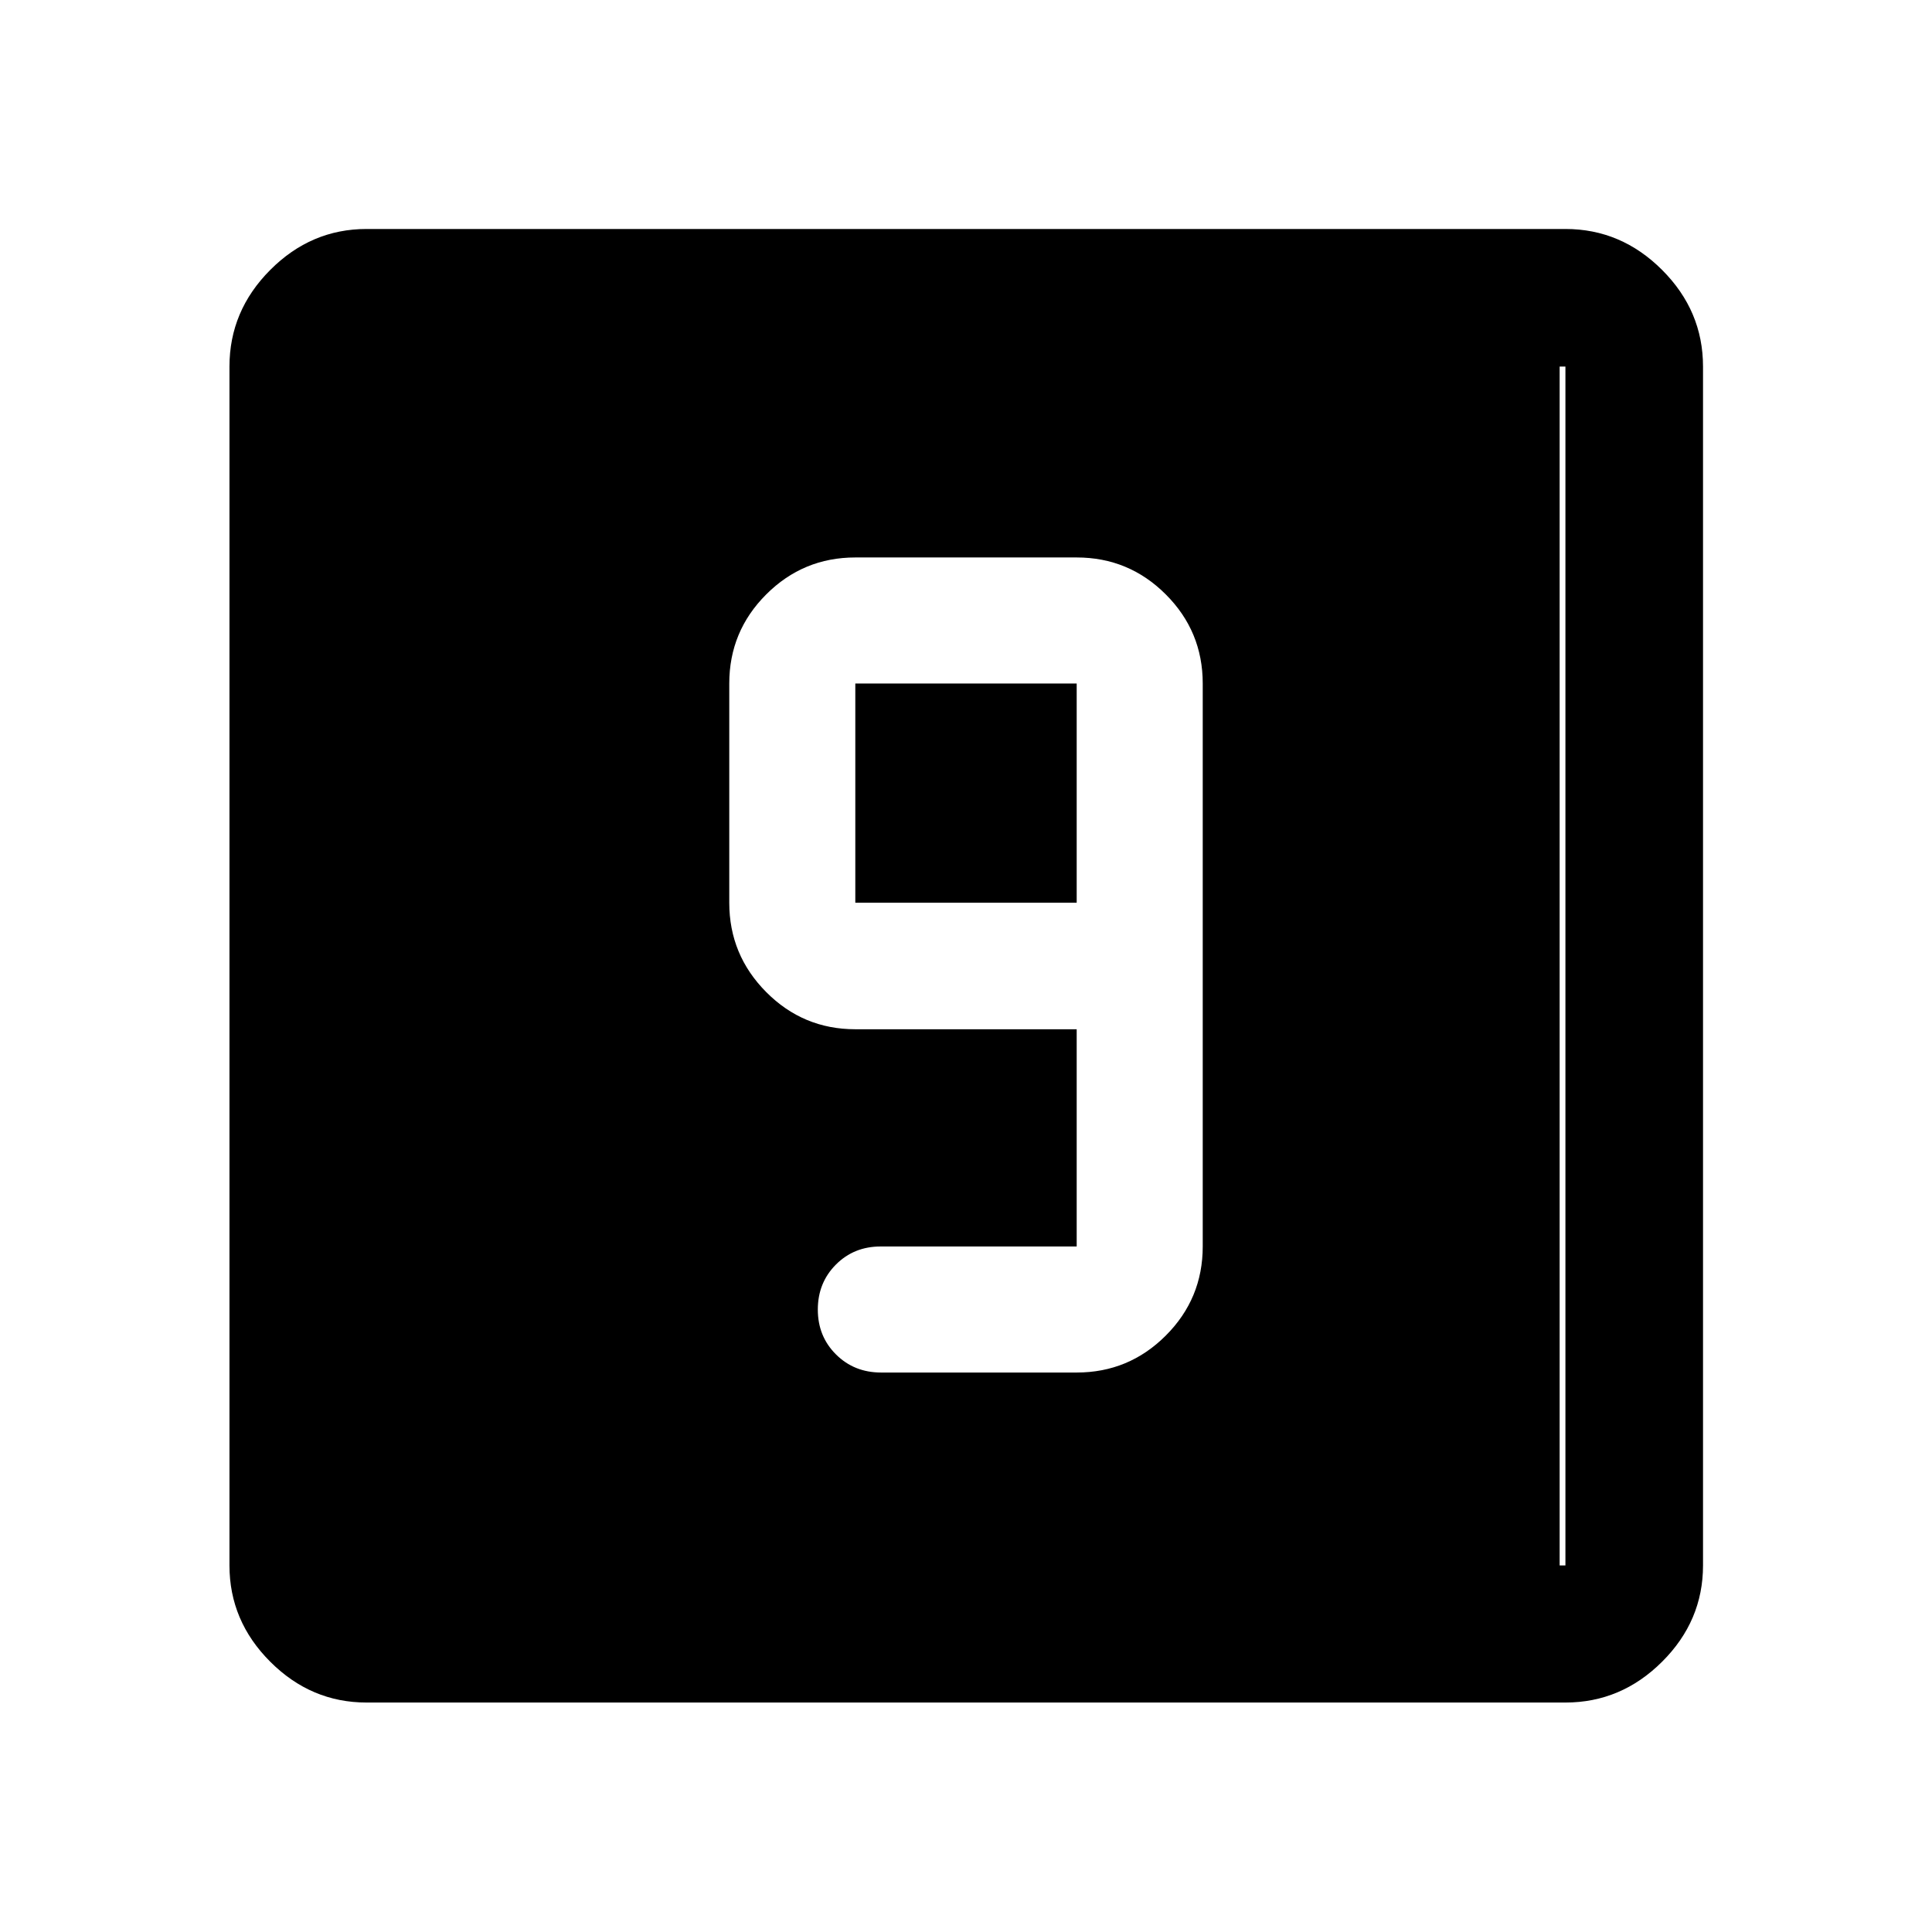
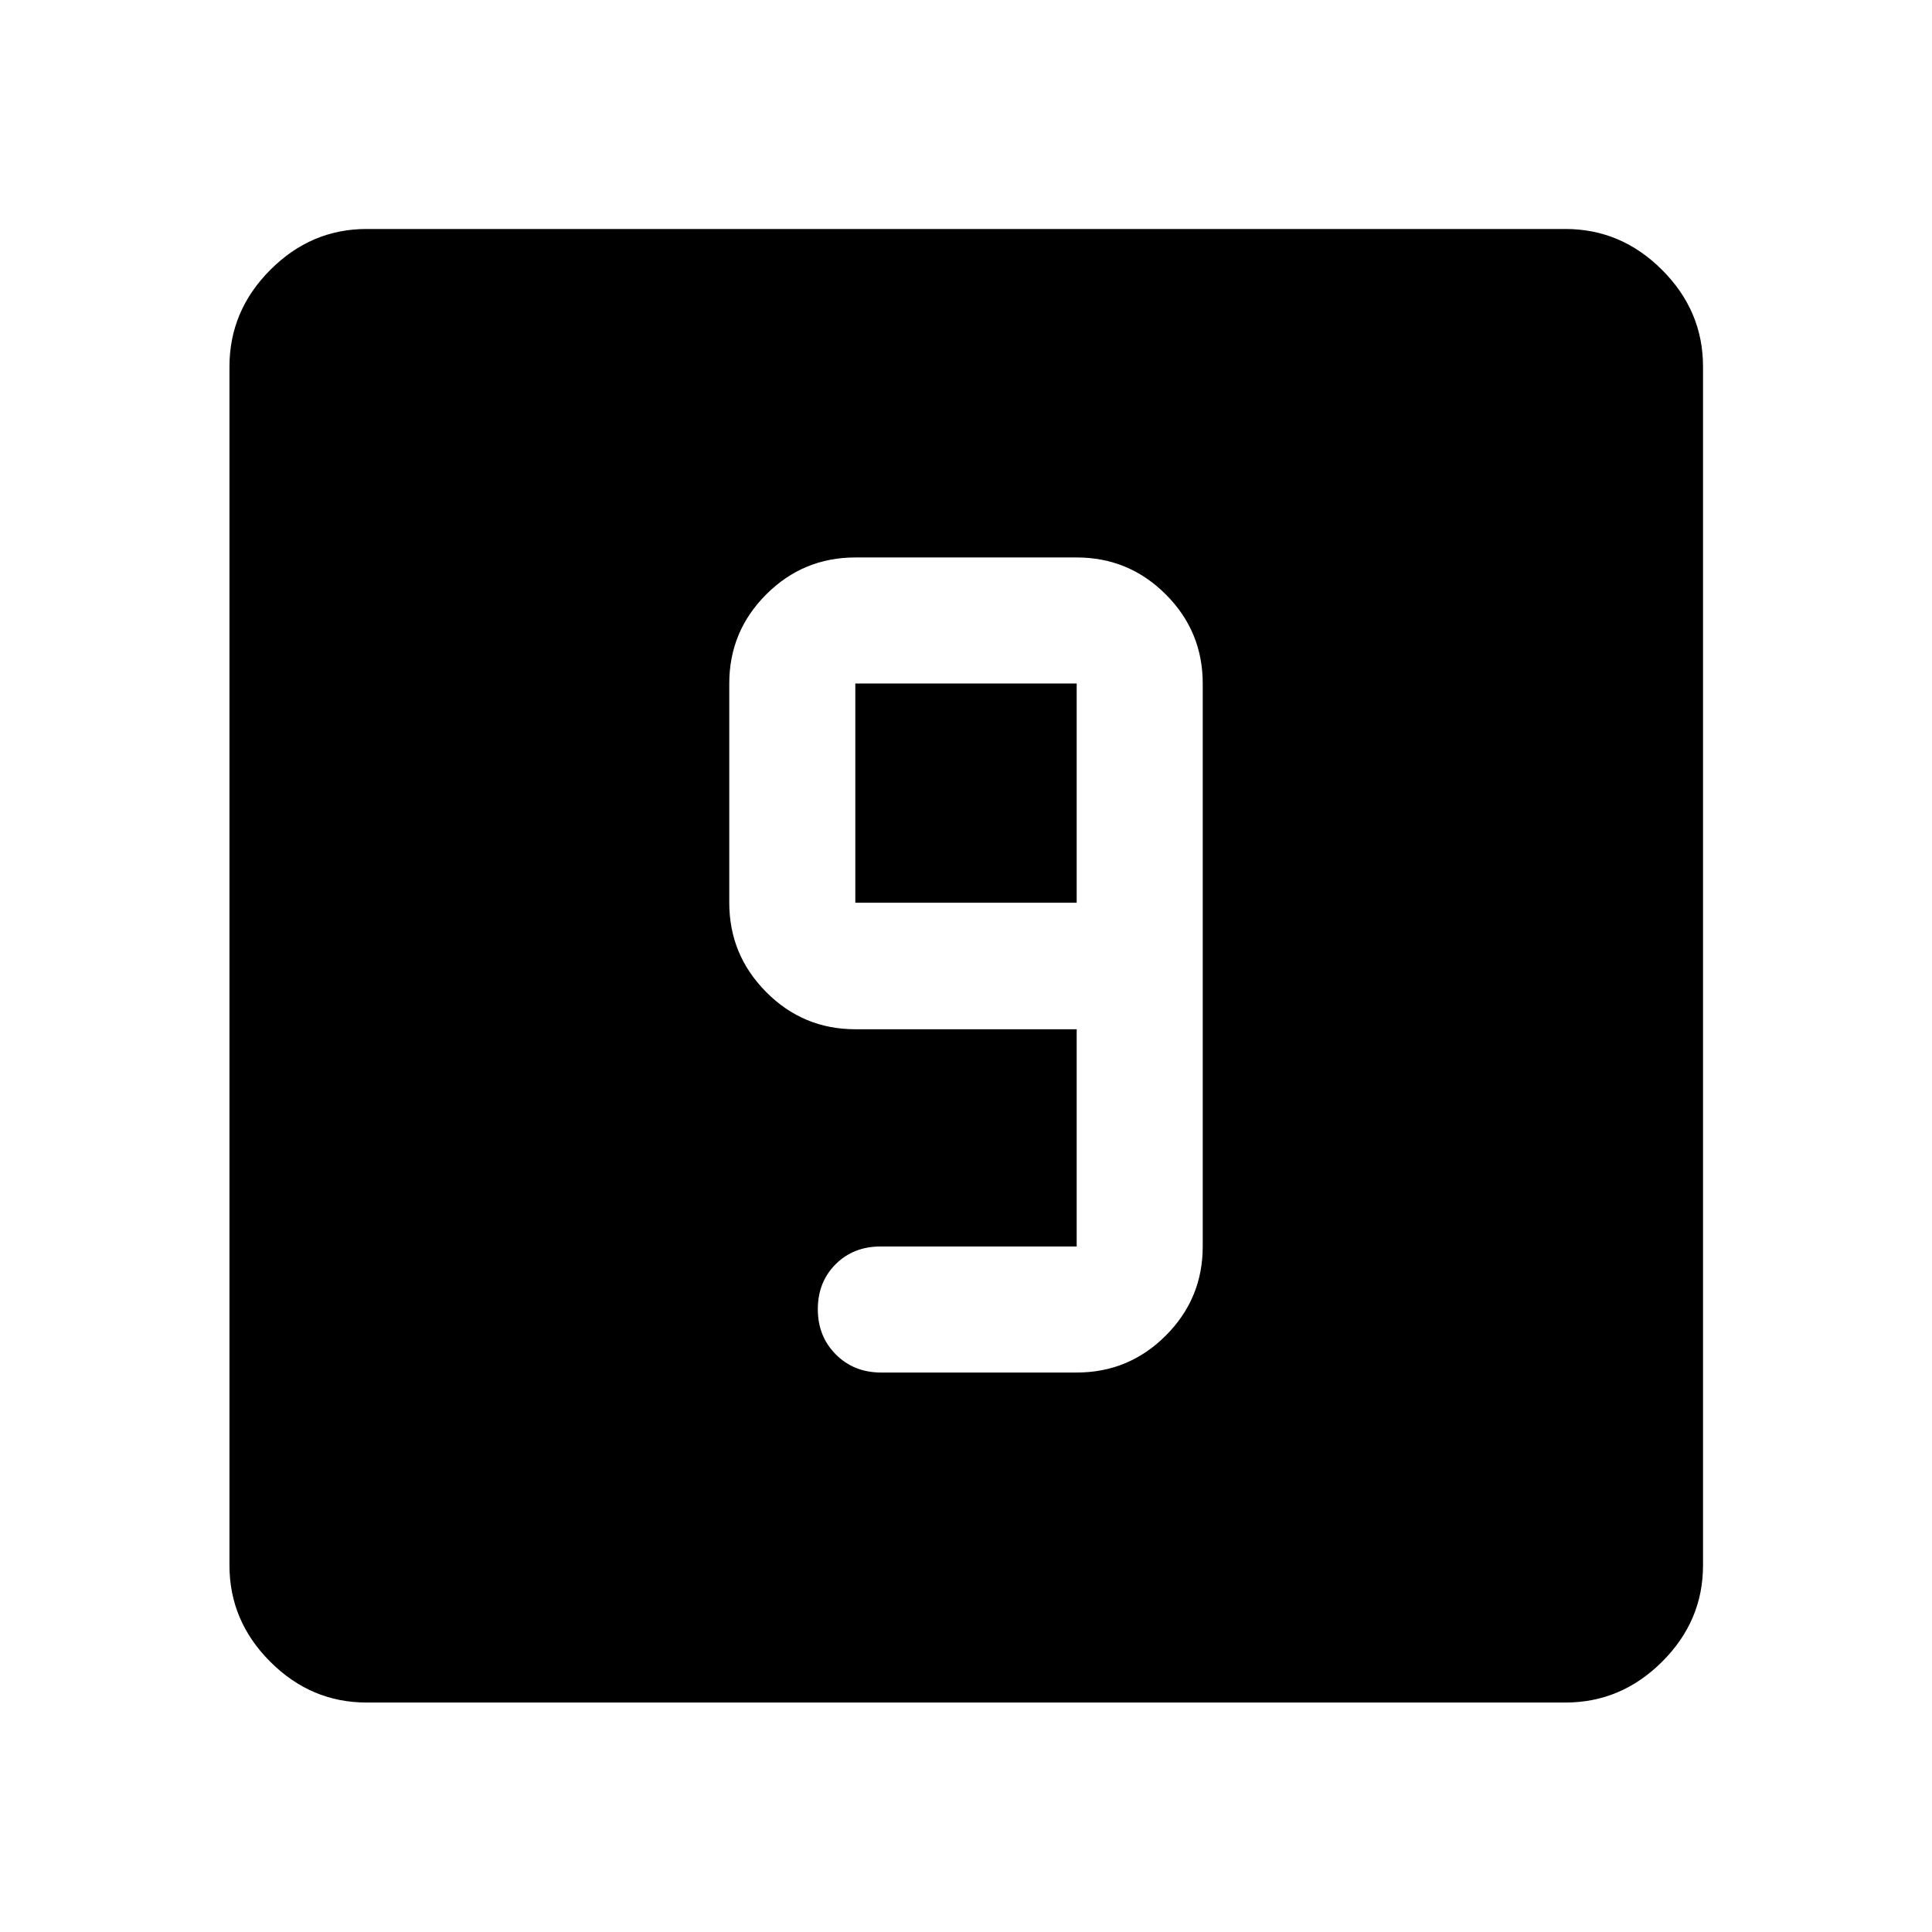
<svg xmlns="http://www.w3.org/2000/svg" viewBox="0 -960 960 960">
-   <path d="M182.15-114.02q-27.6 0-47.86-20.27-20.27-20.26-20.27-47.86v-595.7q0-27.7 20.27-48.03 20.26-20.34 47.86-20.34h595.7q27.7 0 48.03 20.34 20.34 20.33 20.34 48.03v595.7q0 27.6-20.34 47.86-20.33 20.27-48.03 20.27h-595.7Zm0-68.13h595.7v-595.7h-595.7v595.7Zm0-595.7h592.83v595.7H182.15v-595.7ZM437.8-278H535q25.91 0 44.27-18.36 18.36-18.36 18.36-44.27v-279.74q0-25.91-18.36-44.27Q560.91-683 535-683H425q-25.91 0-44.27 18.36-18.36 18.36-18.36 44.27v108.94q0 25.91 18.36 44.39 18.36 18.47 44.27 18.47h110v107.94h-97.43q-13.26 0-22.23 9.01-8.97 9.02-8.97 22.34t9.04 22.3q9.03 8.98 22.39 8.98ZM535-511.43H425v-108.94h110v108.94Z" />
+   <path d="M182.15-114.02q-27.6 0-47.86-20.27-20.27-20.26-20.27-47.86v-595.7q0-27.7 20.27-48.03 20.26-20.34 47.86-20.34h595.7q27.7 0 48.03 20.34 20.34 20.33 20.34 48.03v595.7q0 27.6-20.34 47.86-20.33 20.27-48.03 20.27h-595.7ZM437.8-278H535q25.91 0 44.27-18.36 18.36-18.36 18.36-44.27v-279.74q0-25.91-18.36-44.27Q560.91-683 535-683H425q-25.91 0-44.27 18.36-18.36 18.36-18.36 44.27v108.94q0 25.91 18.36 44.39 18.36 18.47 44.27 18.47h110v107.94h-97.43q-13.52 0-22.36 8.83-8.84 8.84-8.84 22.34t8.96 22.48q8.96 8.98 22.47 8.98ZM535-511.43H425v-108.94h110v108.94Z" />
</svg>
